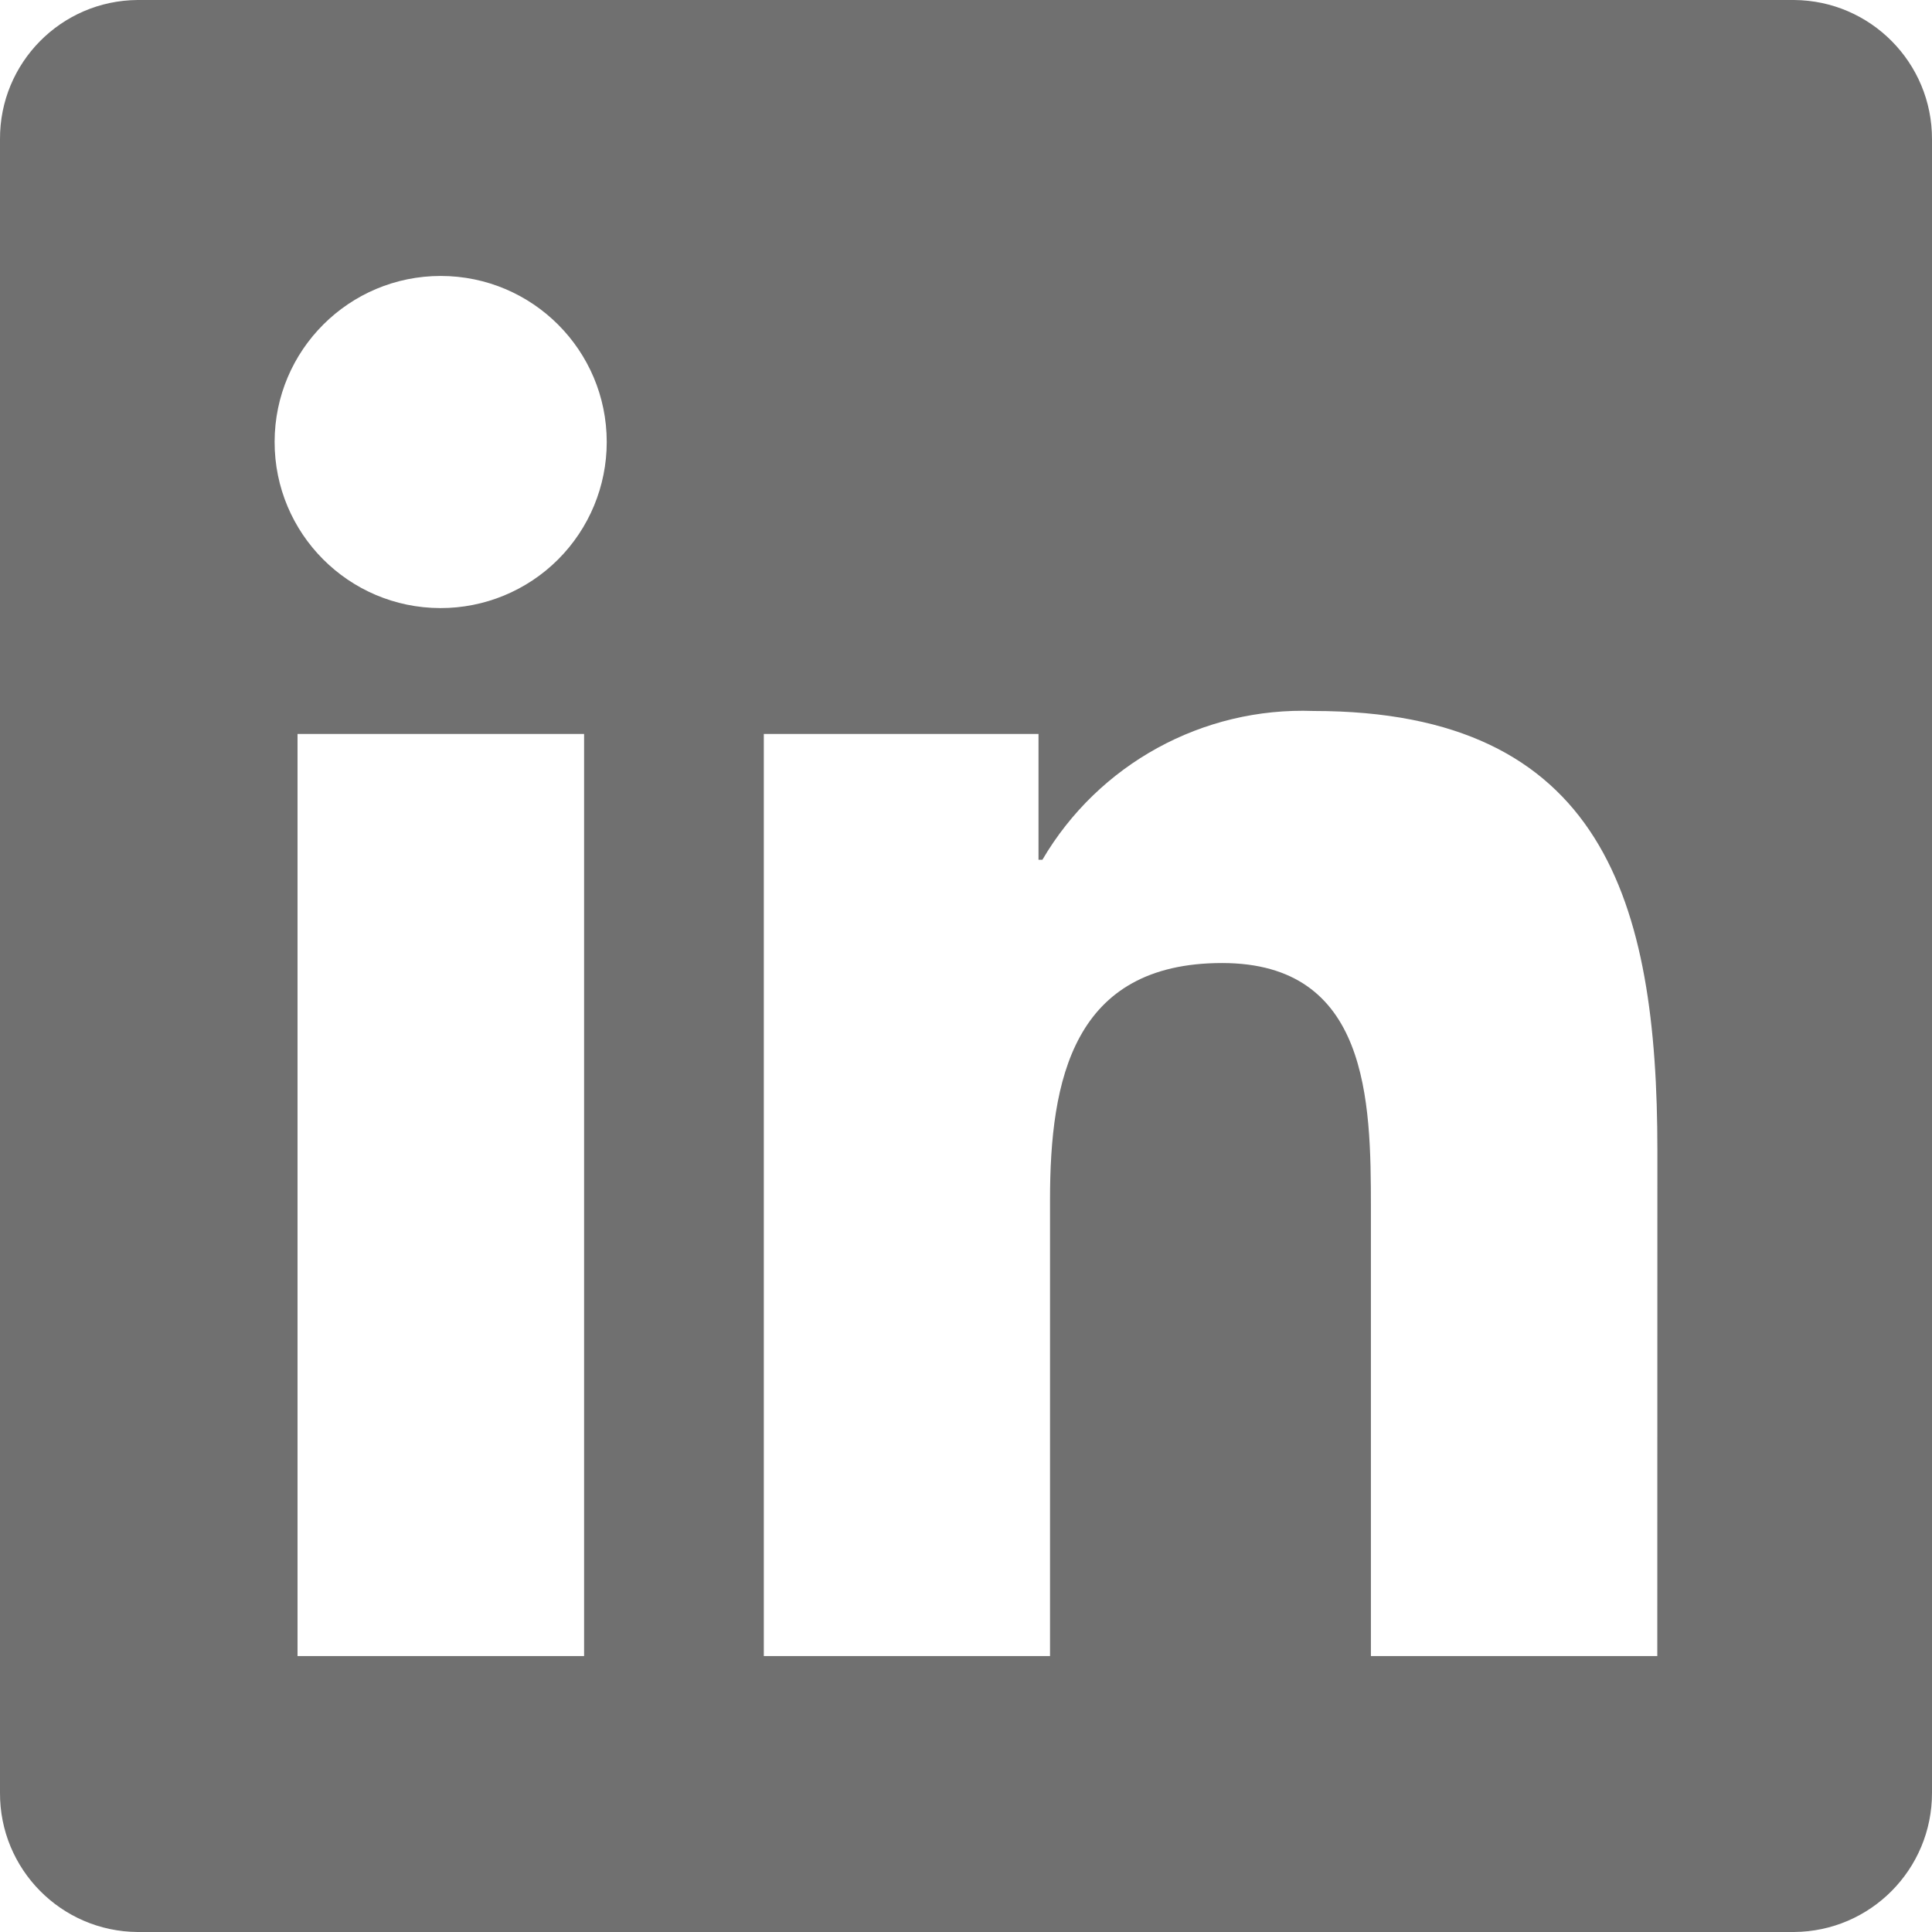
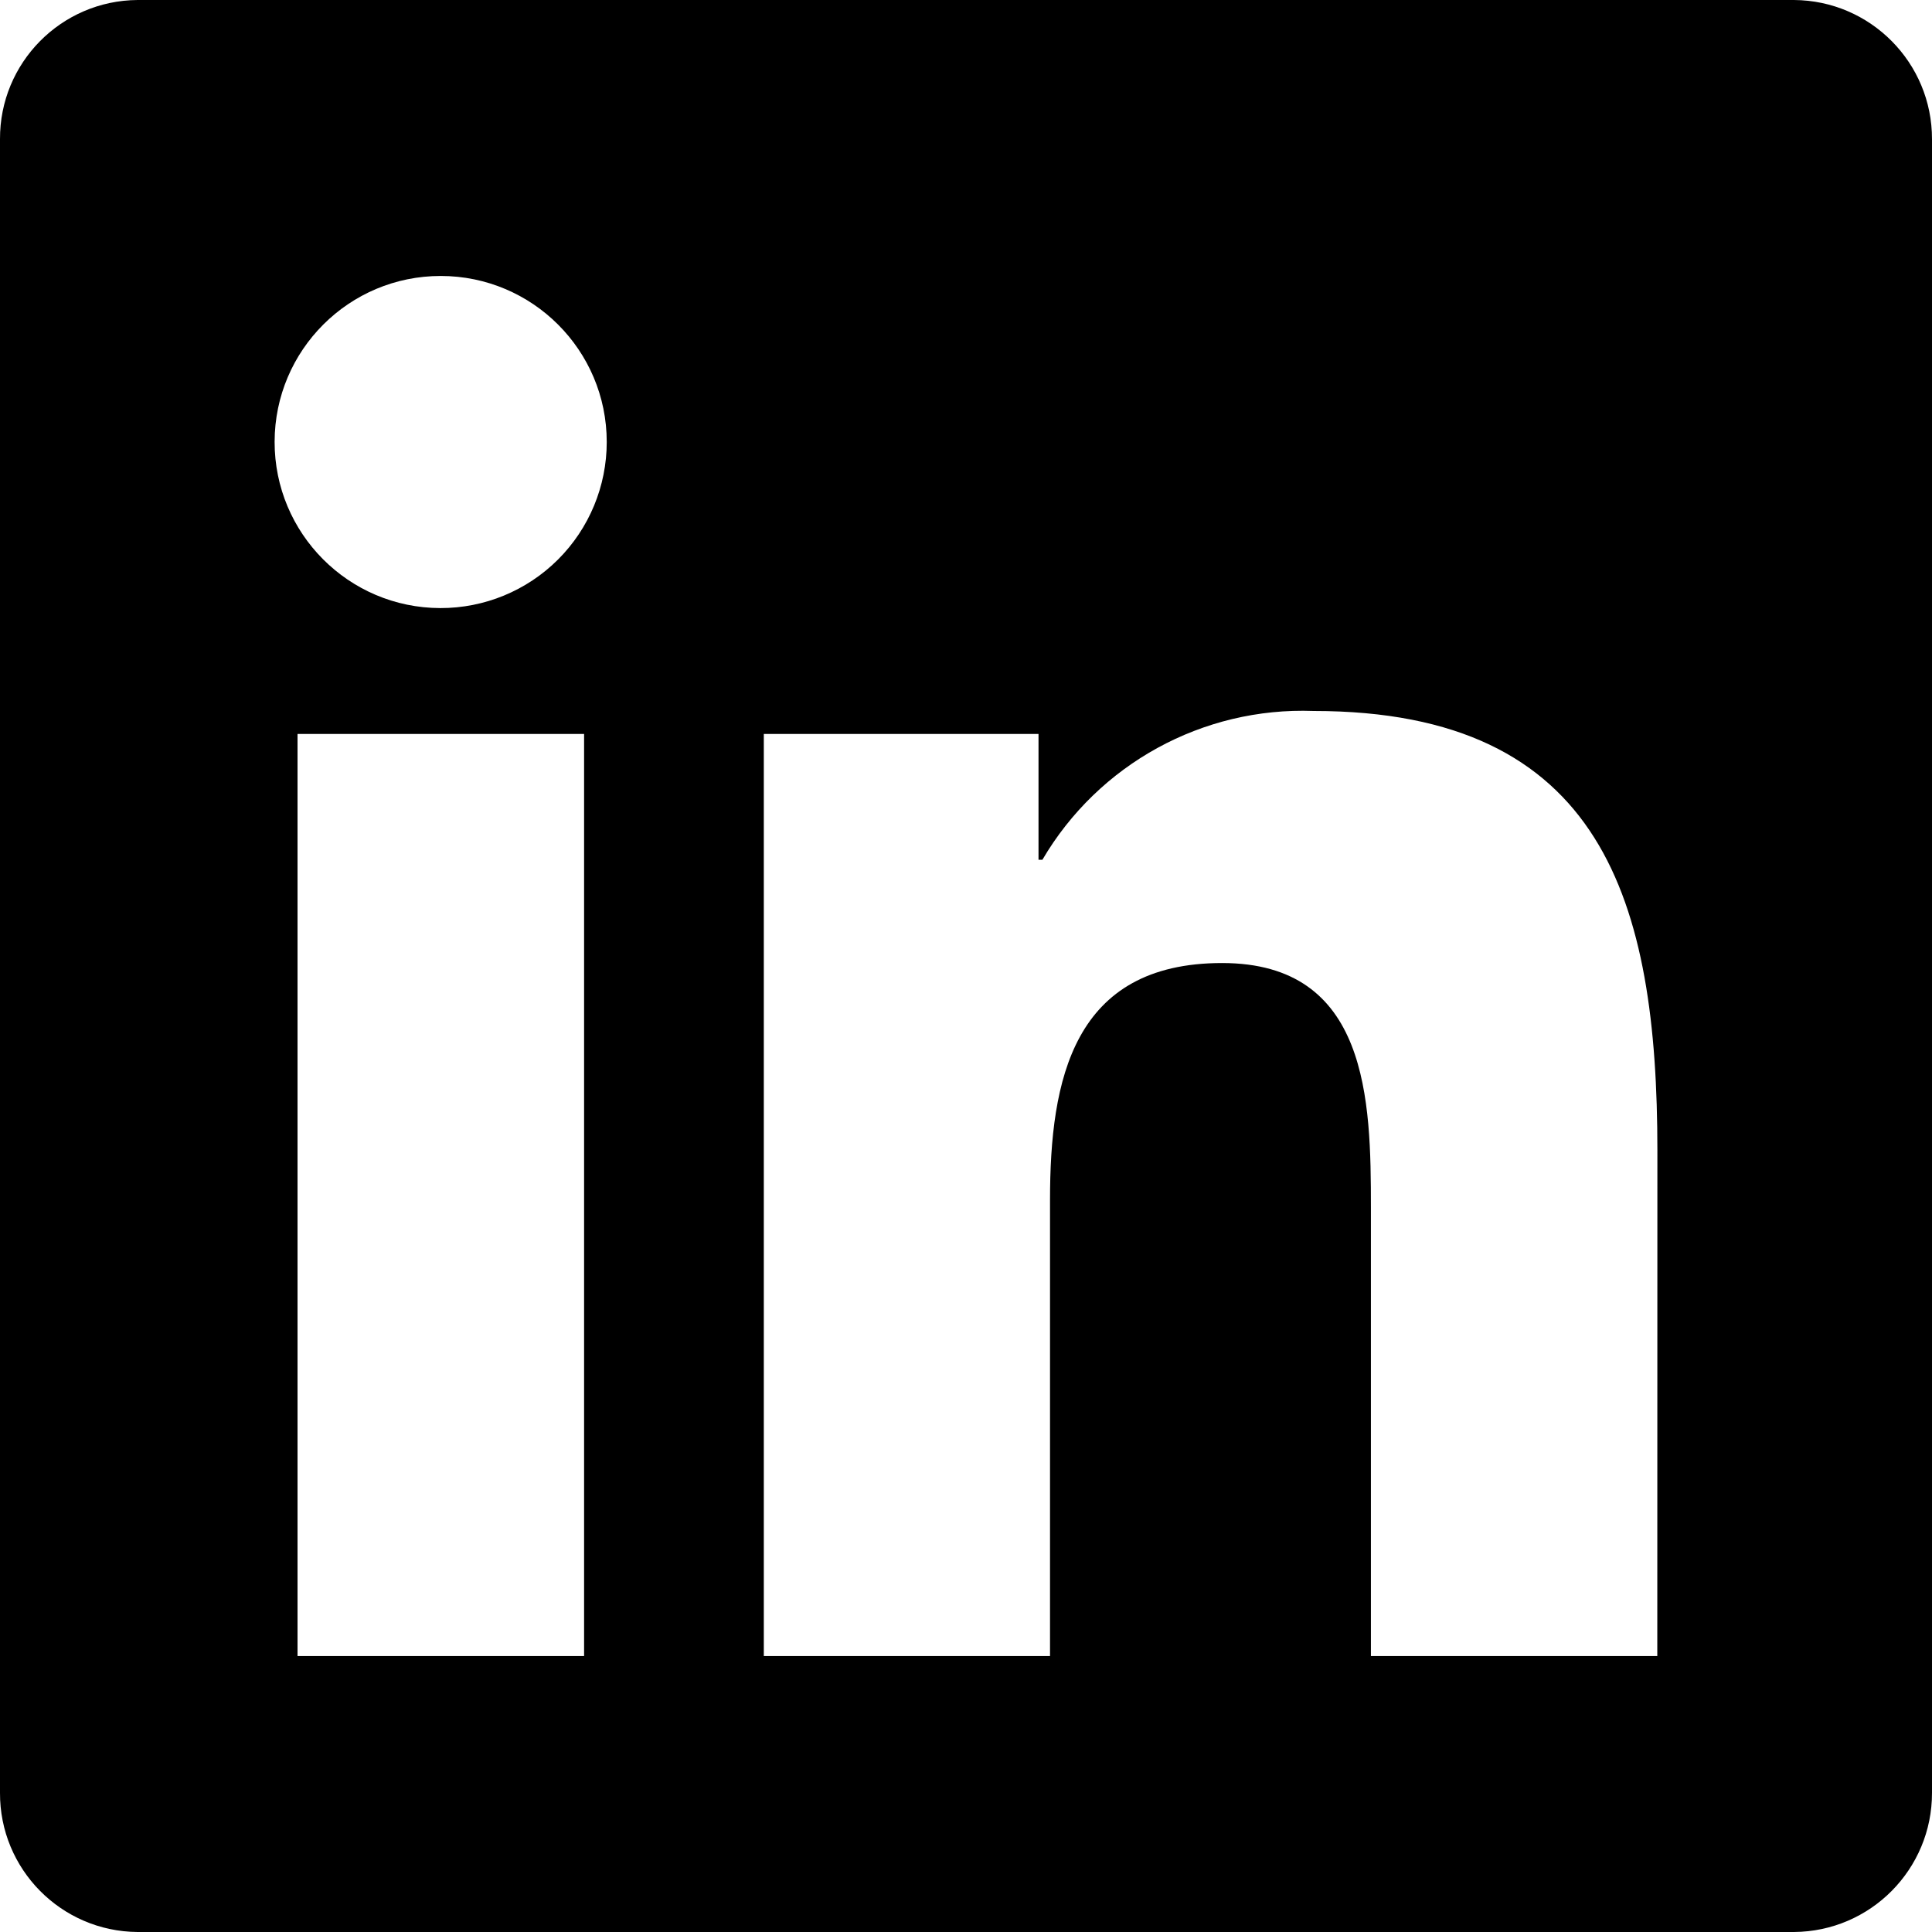
<svg xmlns="http://www.w3.org/2000/svg" width="21.5" height="21.5" viewBox="0 0 21.5 21.5">
-   <path id="Icon_awesome-linkedin" data-name="Icon awesome-linkedin" d="M19.964,2.25H1.531A1.542,1.542,0,0,0,0,3.8V22.2a1.542,1.542,0,0,0,1.531,1.55H19.964A1.546,1.546,0,0,0,21.5,22.2V3.8A1.546,1.546,0,0,0,19.964,2.25ZM6.5,20.679H3.311V10.418H6.5v10.26ZM4.9,9.017A1.848,1.848,0,1,1,6.752,7.169,1.848,1.848,0,0,1,4.9,9.017ZM18.443,20.679H15.256V15.688c0-1.19-.024-2.721-1.656-2.721-1.66,0-1.915,1.3-1.915,2.635v5.077H8.5V10.418h3.057v1.4H11.6a3.356,3.356,0,0,1,3.019-1.656c3.225,0,3.825,2.126,3.825,4.89Z" transform="translate(0 -2.25)" fill="#707070" />
+   <path id="Icon_awesome-linkedin" data-name="Icon awesome-linkedin" d="M19.964,2.25H1.531A1.542,1.542,0,0,0,0,3.8V22.2a1.542,1.542,0,0,0,1.531,1.55H19.964A1.546,1.546,0,0,0,21.5,22.2V3.8A1.546,1.546,0,0,0,19.964,2.25ZM6.5,20.679H3.311V10.418H6.5v10.26ZM4.9,9.017A1.848,1.848,0,1,1,6.752,7.169,1.848,1.848,0,0,1,4.9,9.017ZM18.443,20.679H15.256V15.688c0-1.19-.024-2.721-1.656-2.721-1.66,0-1.915,1.3-1.915,2.635v5.077H8.5V10.418h3.057v1.4H11.6a3.356,3.356,0,0,1,3.019-1.656c3.225,0,3.825,2.126,3.825,4.89Z" transform="translate(0 -2.25)" />
</svg>
